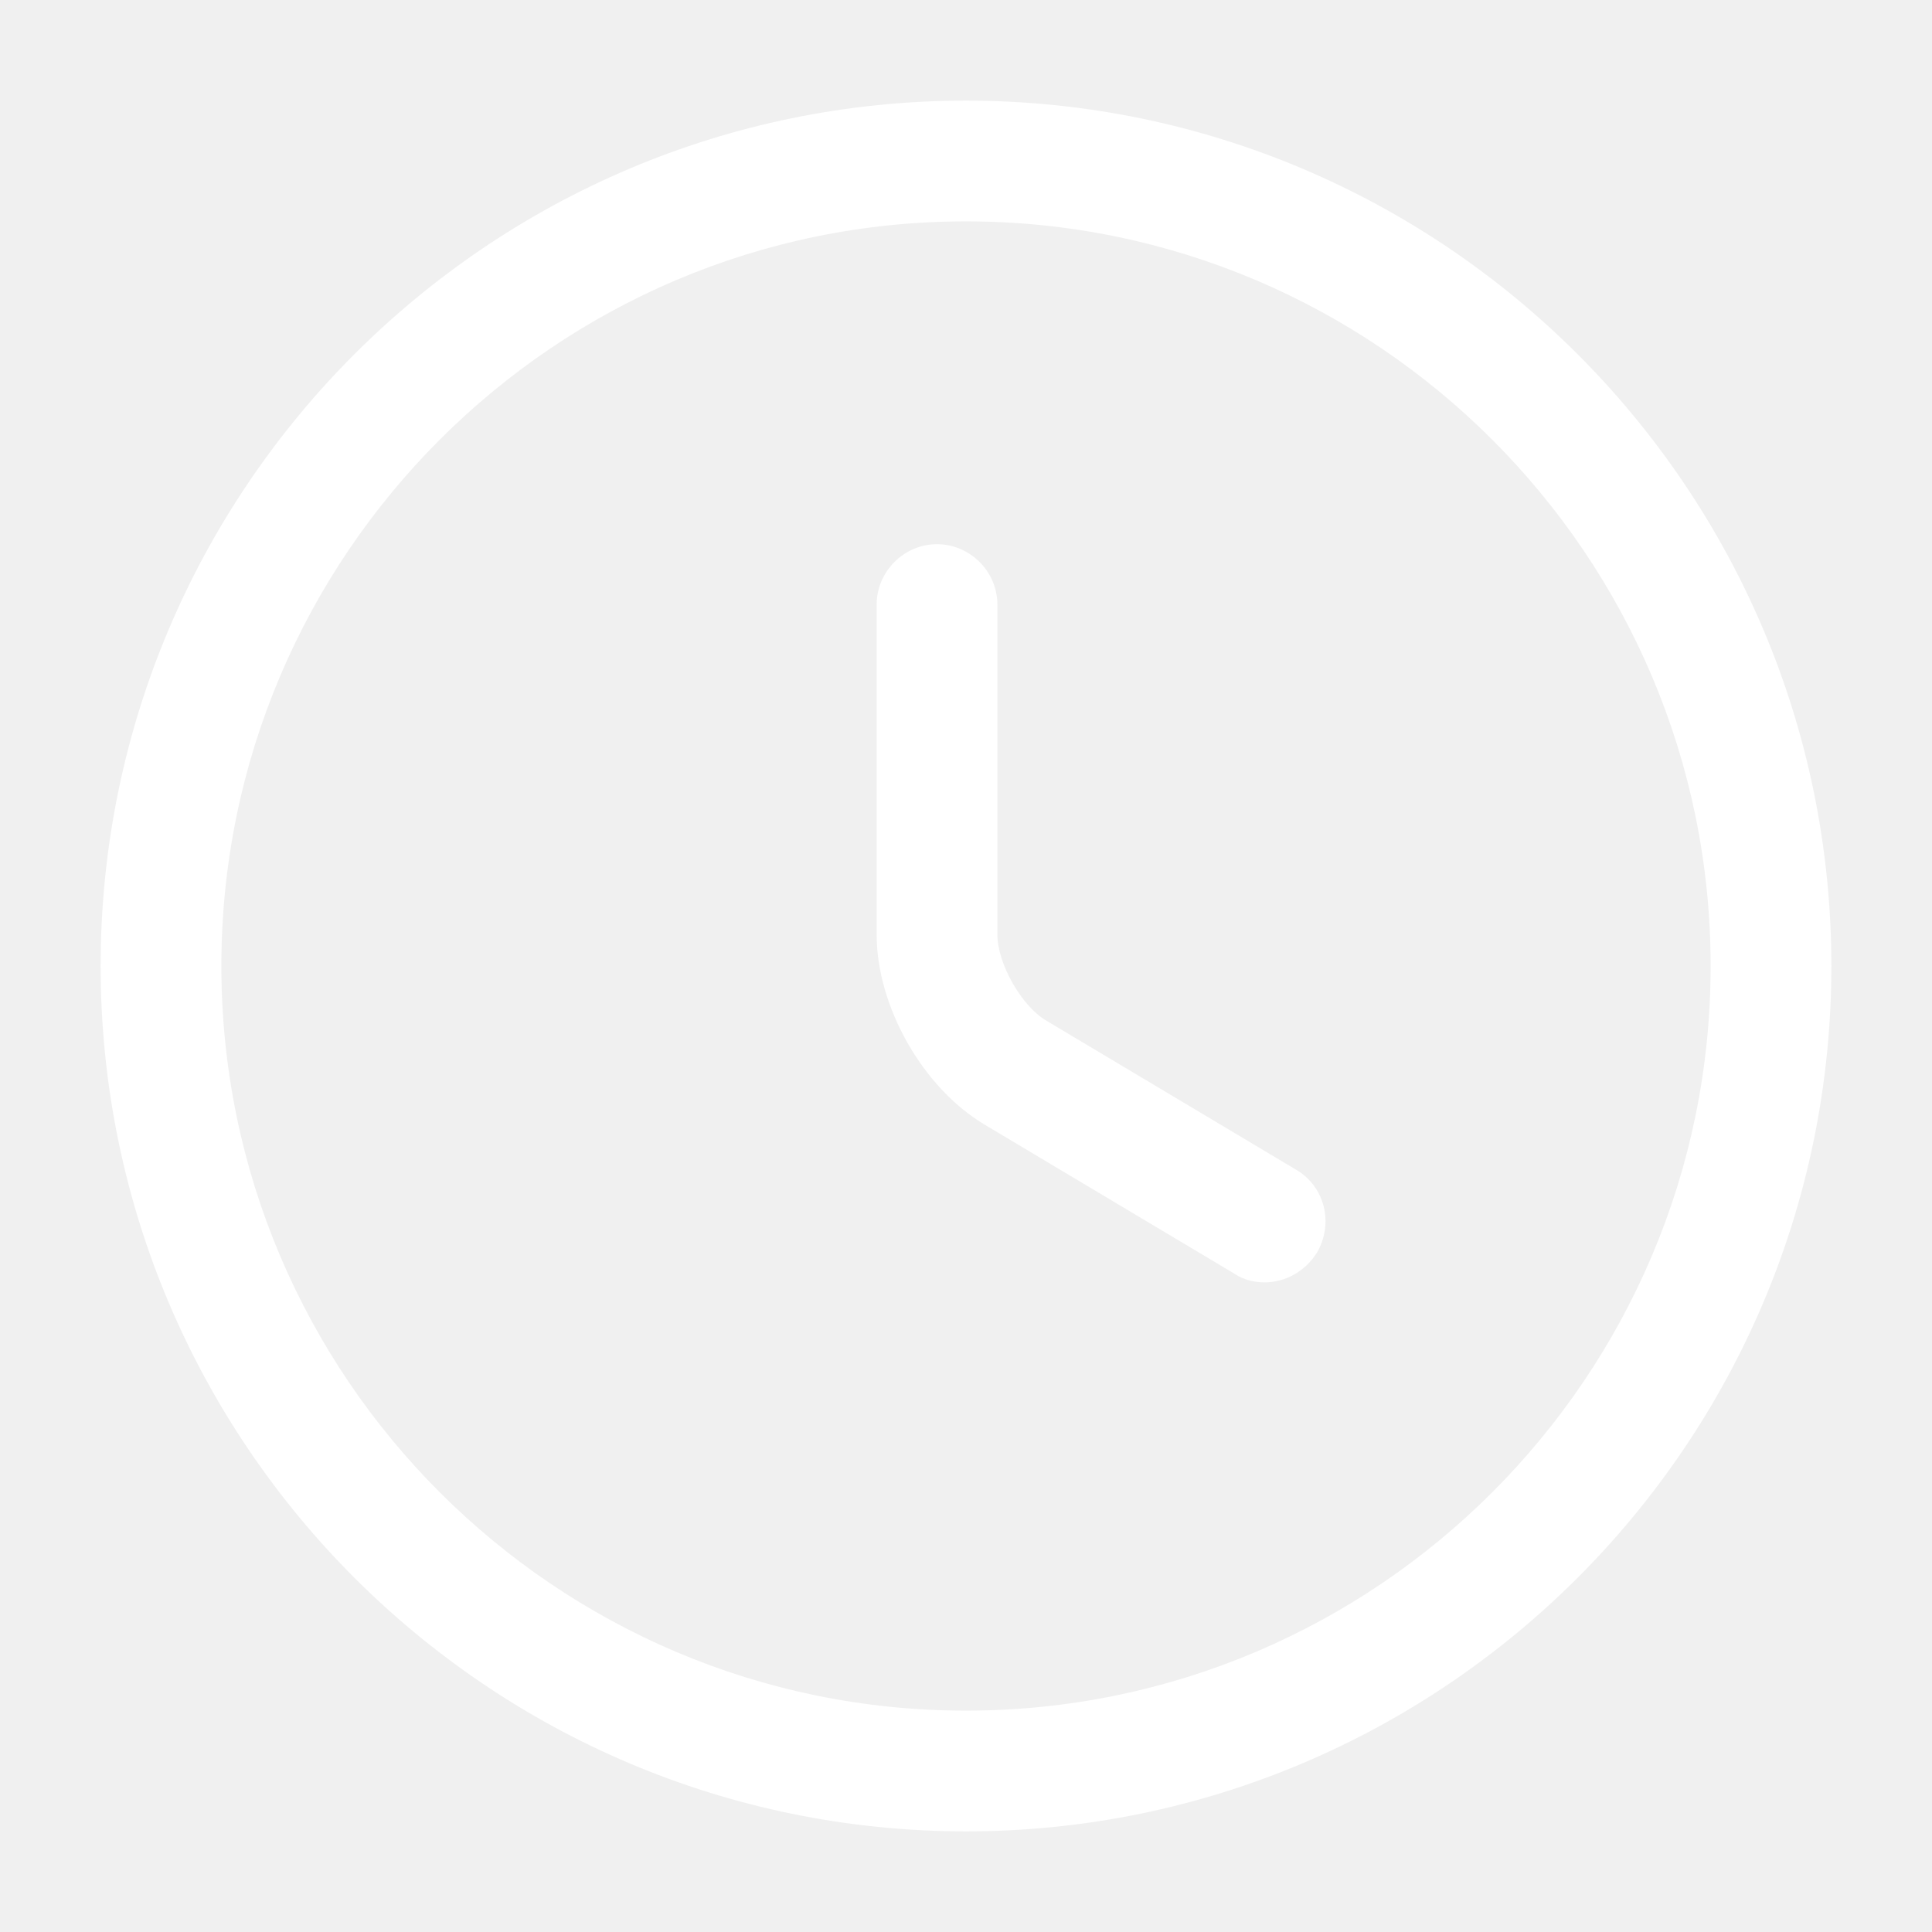
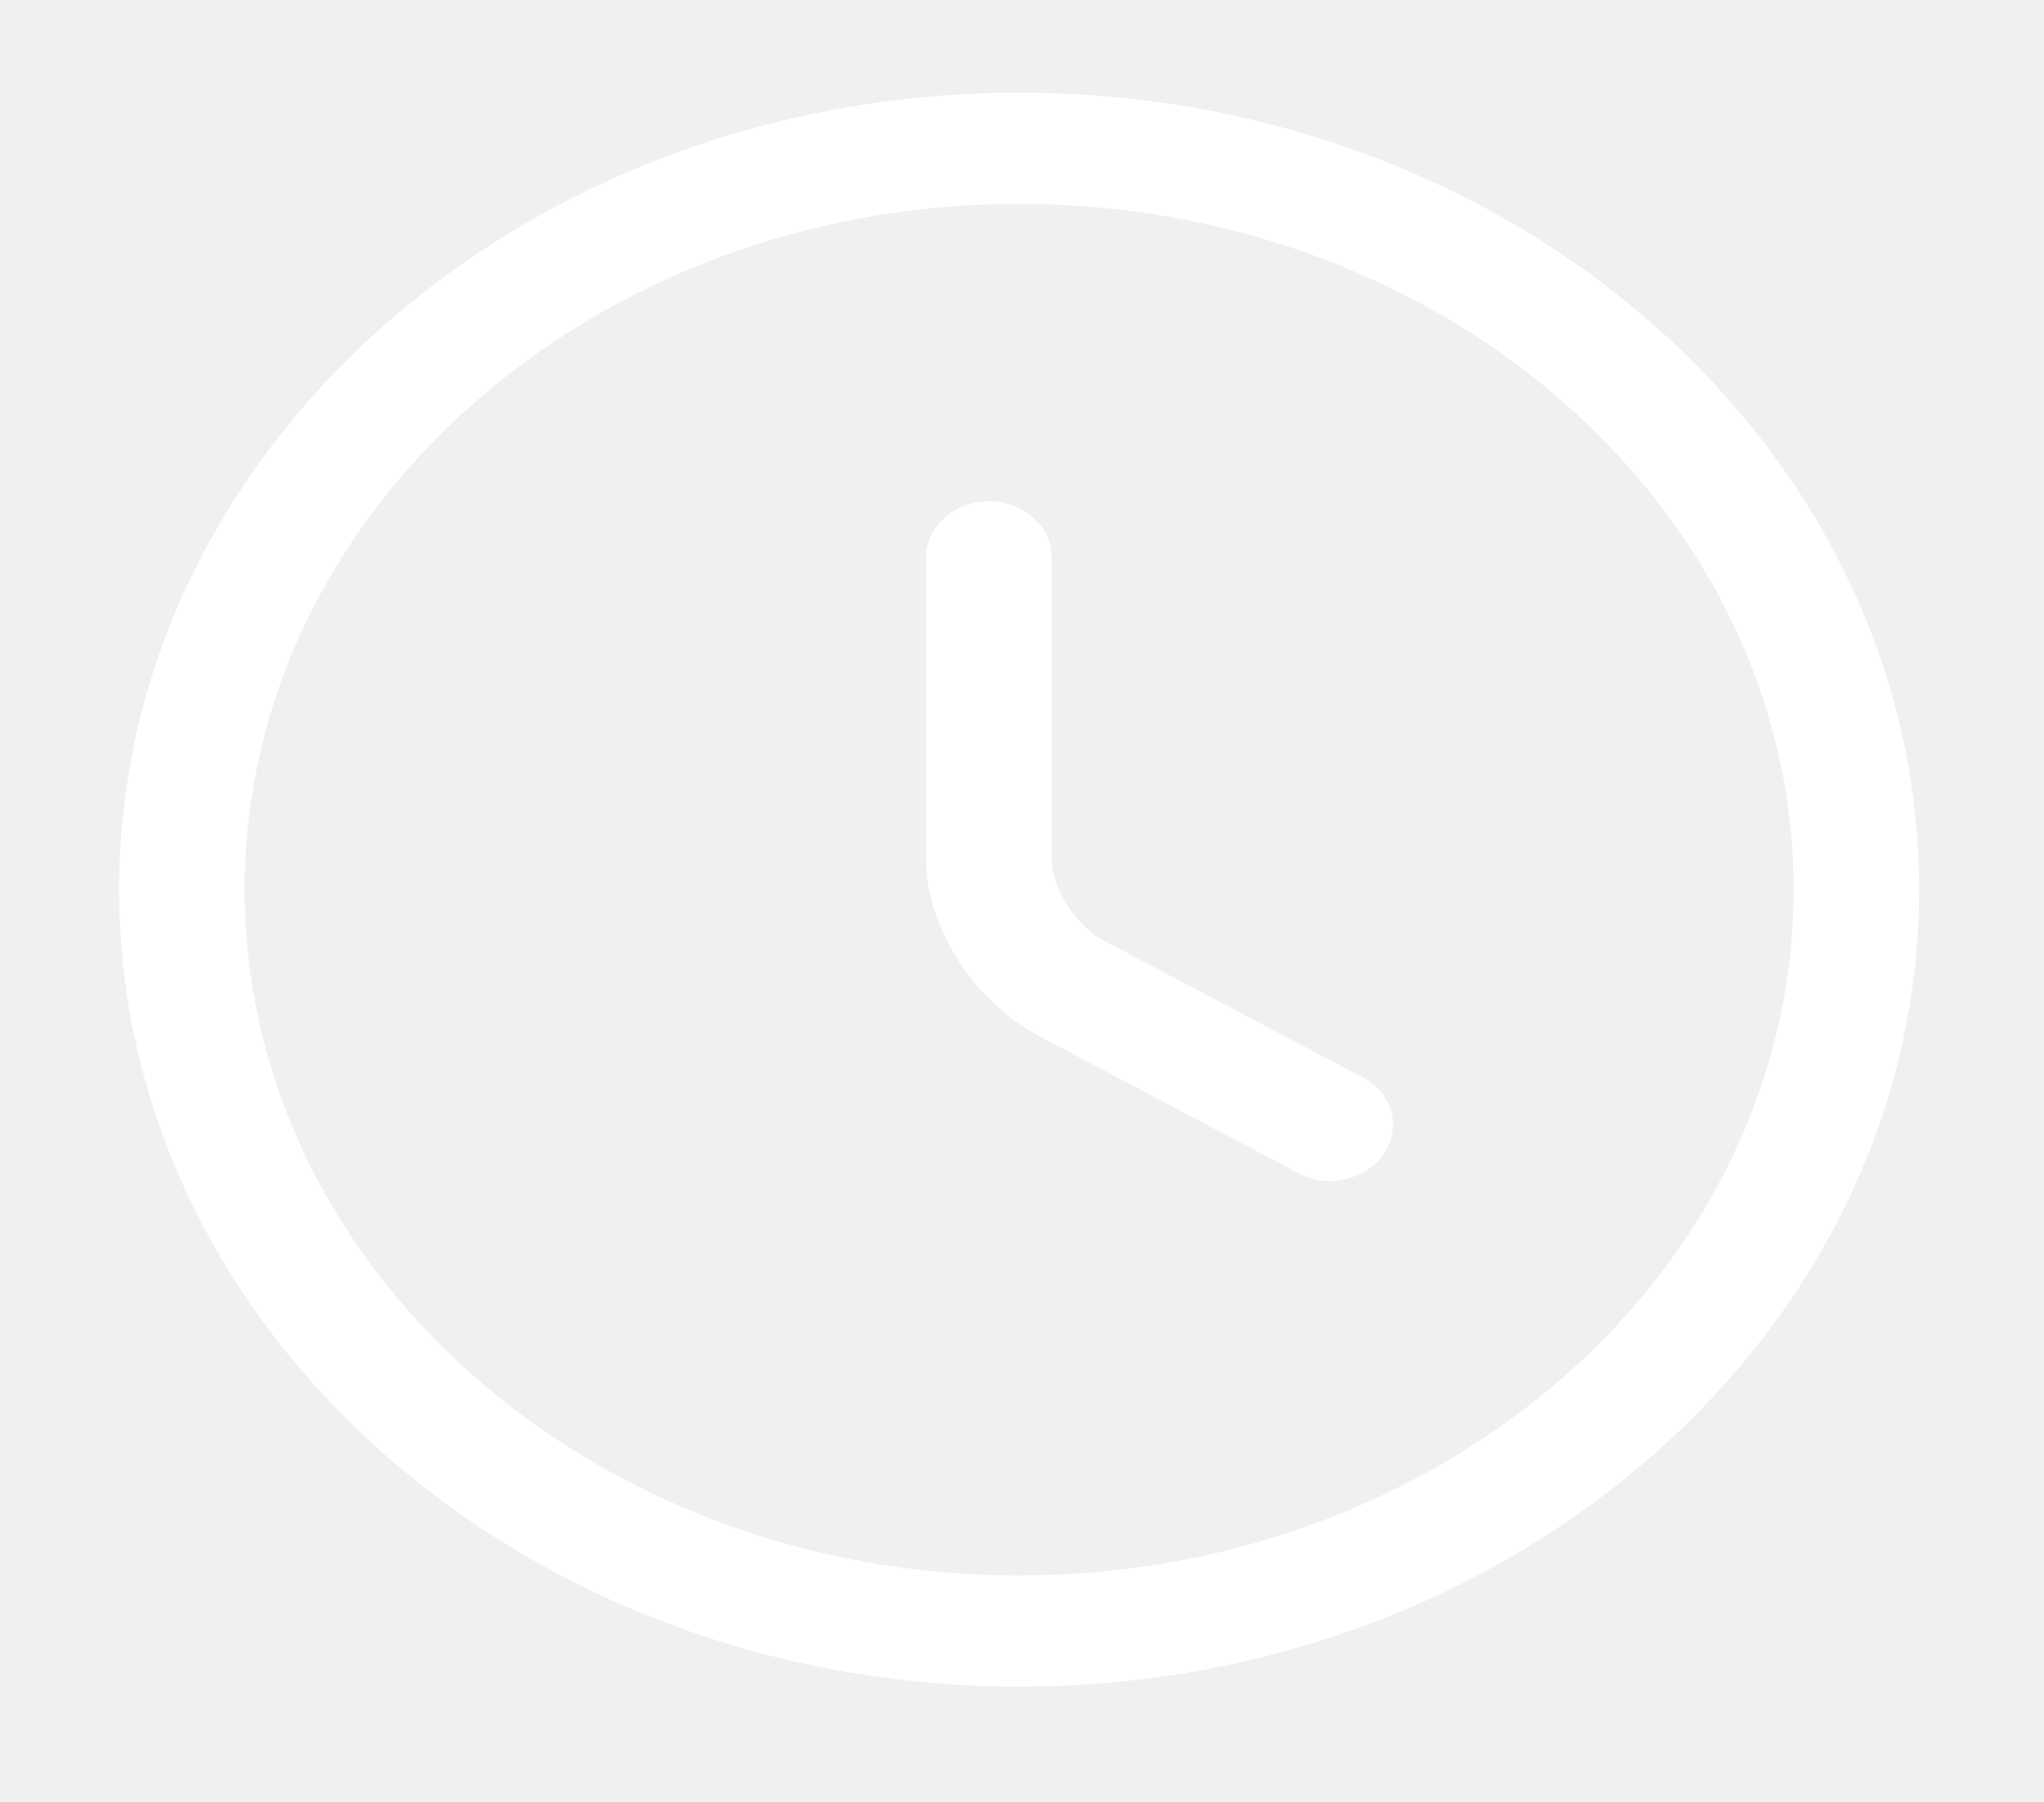
- <svg xmlns="http://www.w3.org/2000/svg" width="24" height="24" viewBox="0 0 24 24" fill="none">
-   <path d="M12 22.75C6.07 22.75 1.25 17.93 1.25 12C1.25 6.07 6.07 1.25 12 1.25C17.93 1.25 22.75 6.07 22.75 12C22.75 17.93 17.93 22.75 12 22.75ZM12 2.75C6.9 2.75 2.75 6.9 2.75 12C2.75 17.1 6.9 21.25 12 21.25C17.1 21.25 21.25 17.1 21.25 12C21.25 6.9 17.1 2.75 12 2.75Z" fill="white" fill-opacity="0.98" />
-   <path d="M15.71 15.93C15.58 15.93 15.45 15.9 15.33 15.82L12.23 13.97C11.46 13.51 10.89 12.5 10.89 11.61V7.51C10.89 7.1 11.23 6.76 11.64 6.76C12.05 6.76 12.39 7.1 12.39 7.51V11.61C12.39 11.97 12.69 12.5 13 12.68L16.1 14.53C16.46 14.74 16.57 15.2 16.36 15.56C16.21 15.8 15.96 15.93 15.71 15.93Z" fill="white" fill-opacity="0.98" />
+ <svg xmlns="http://www.w3.org/2000/svg" width="59" height="52" viewBox="0 0 59 52" fill="none">
+   <path d="M29.417 48.685C15.086 48.685 3.438 38.37 3.438 25.68C3.438 12.99 15.086 2.675 29.417 2.675C43.748 2.675 55.396 12.99 55.396 25.68C55.396 38.37 43.748 48.685 29.417 48.685ZM29.417 5.885C17.092 5.885 7.062 14.766 7.062 25.68C7.062 36.594 17.092 45.475 29.417 45.475C41.742 45.475 51.771 36.594 51.771 25.68C51.771 14.766 41.742 5.885 29.417 5.885Z" fill="white" fill-opacity="0.98" />
+   <path d="M38.383 34.09C38.068 34.09 37.754 34.026 37.464 33.855L29.973 29.896C28.112 28.911 26.734 26.75 26.734 24.845V16.071C26.734 15.194 27.556 14.466 28.547 14.466C29.538 14.466 30.359 15.194 30.359 16.071V24.845C30.359 25.616 31.084 26.75 31.833 27.135L39.325 31.094C40.195 31.544 40.461 32.528 39.953 33.298C39.591 33.812 38.987 34.09 38.383 34.09Z" fill="white" fill-opacity="0.98" />
</svg>
